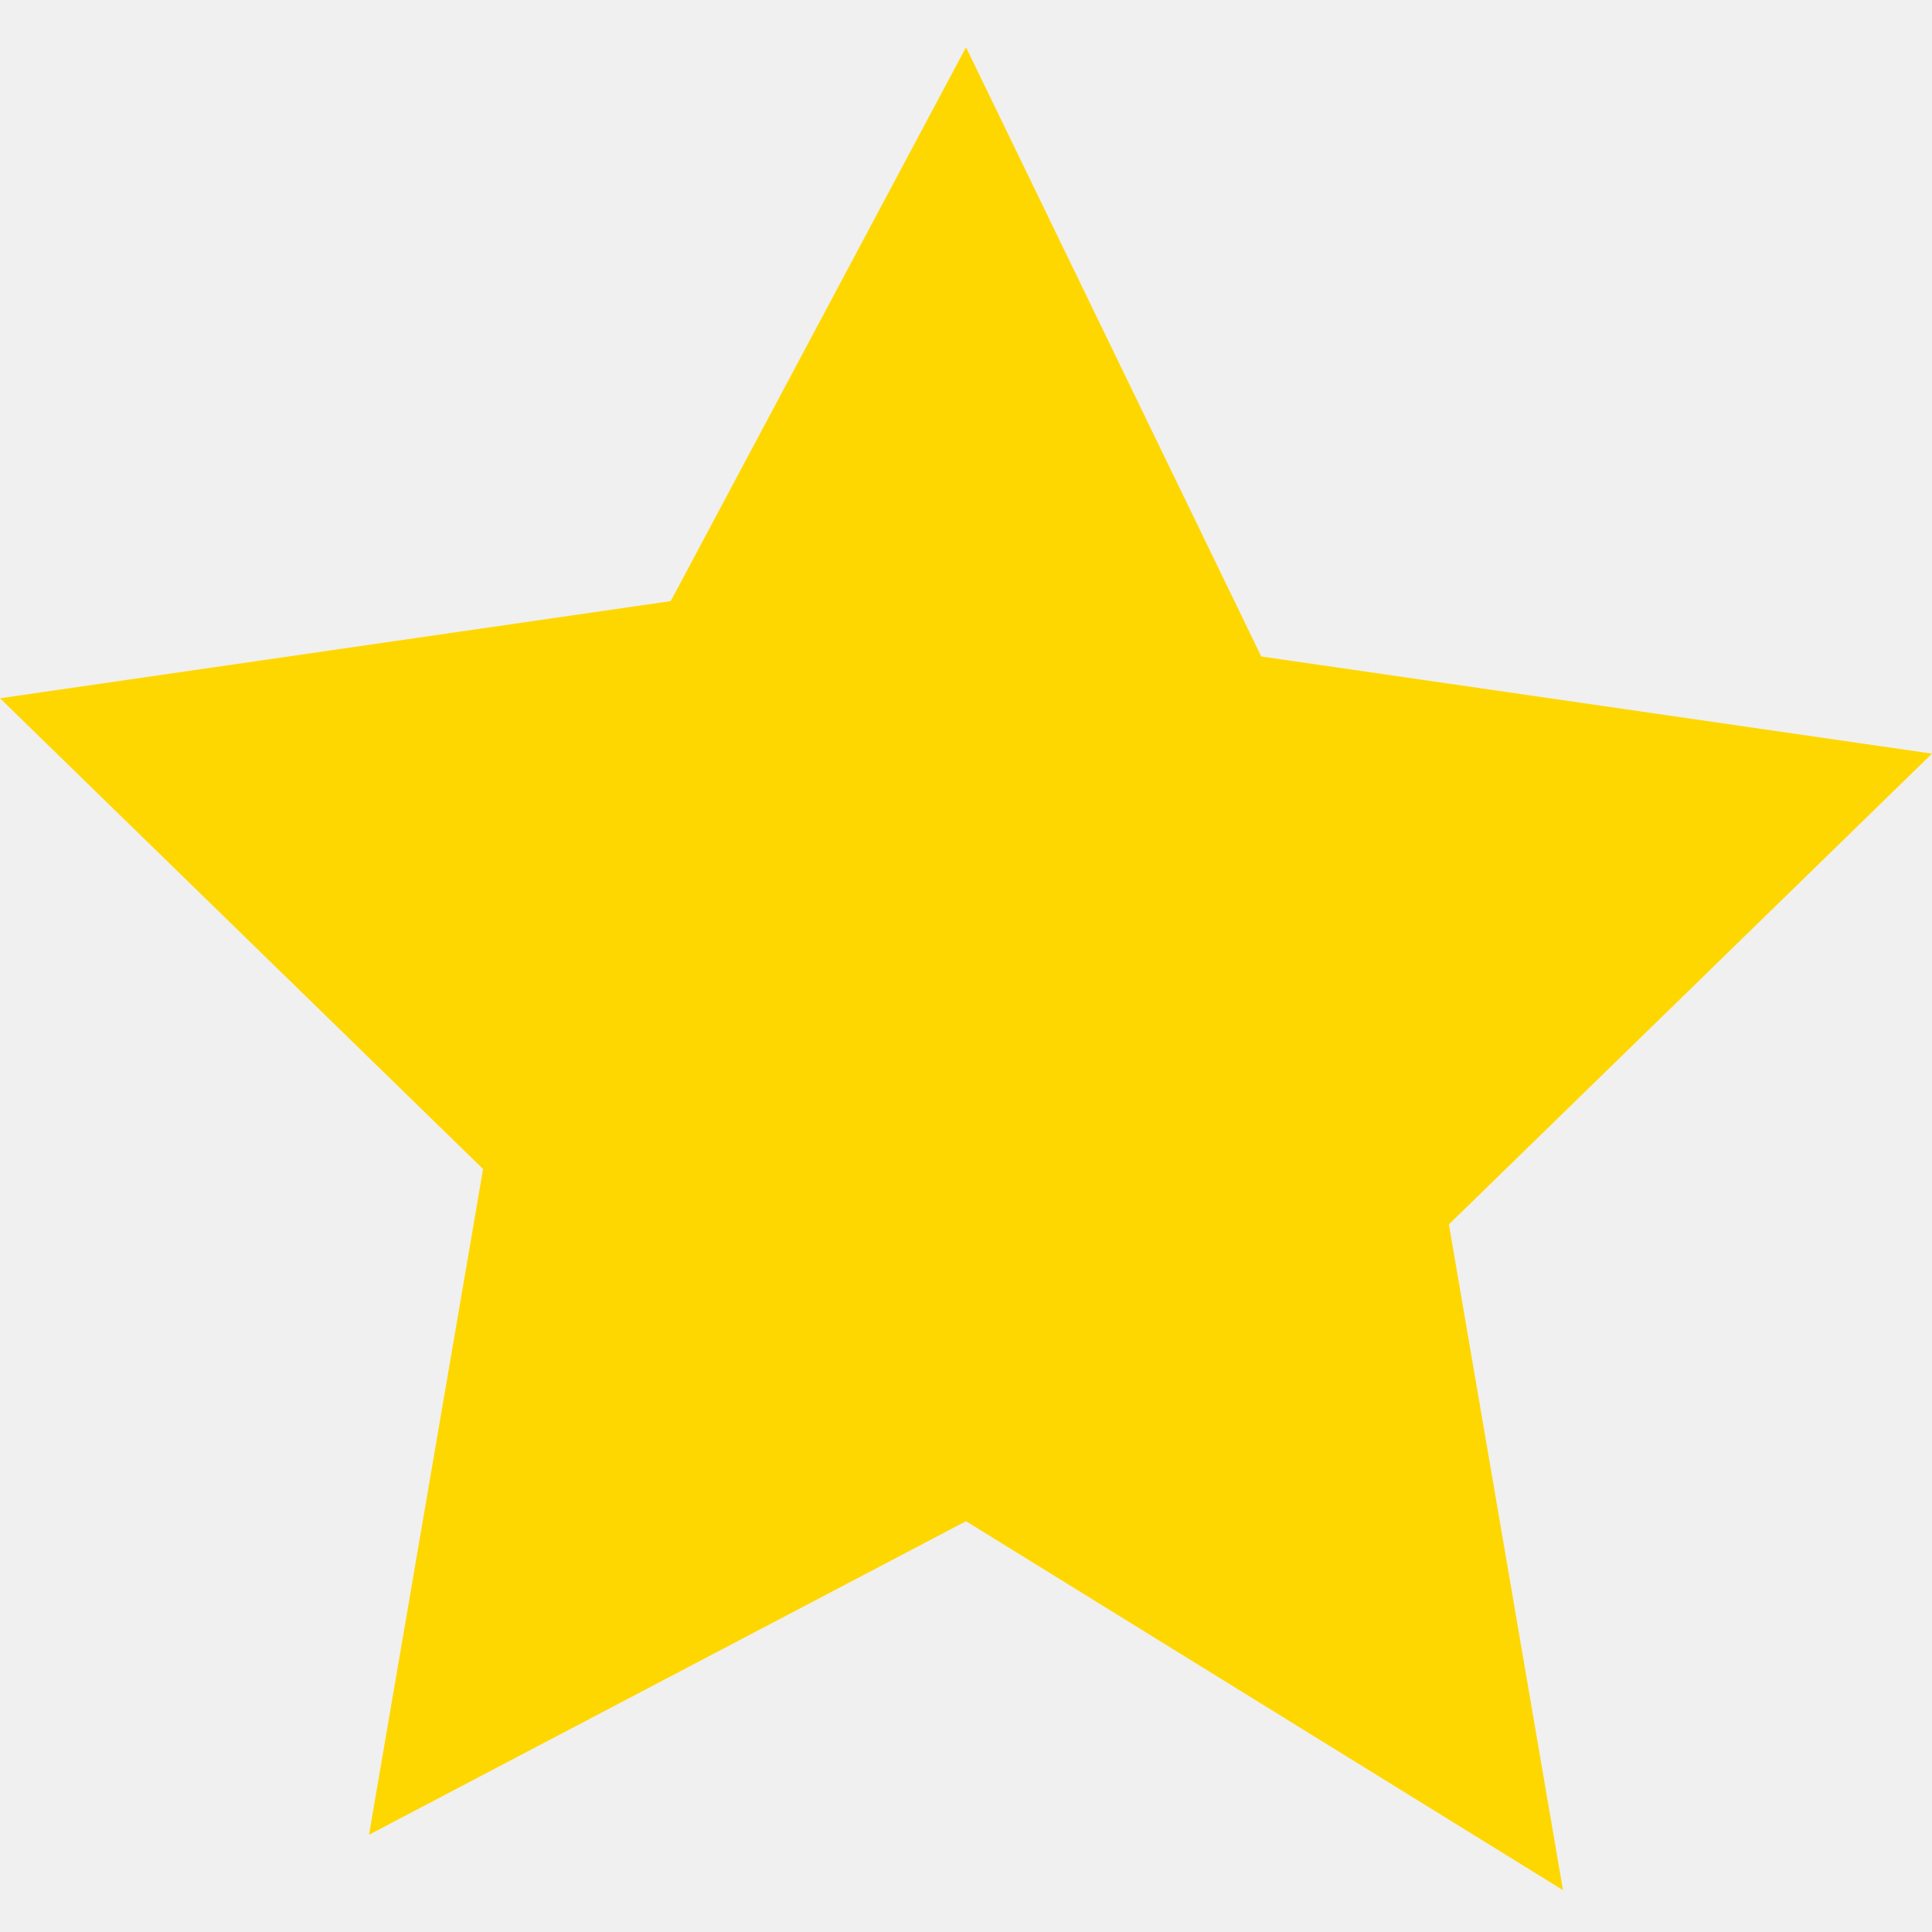
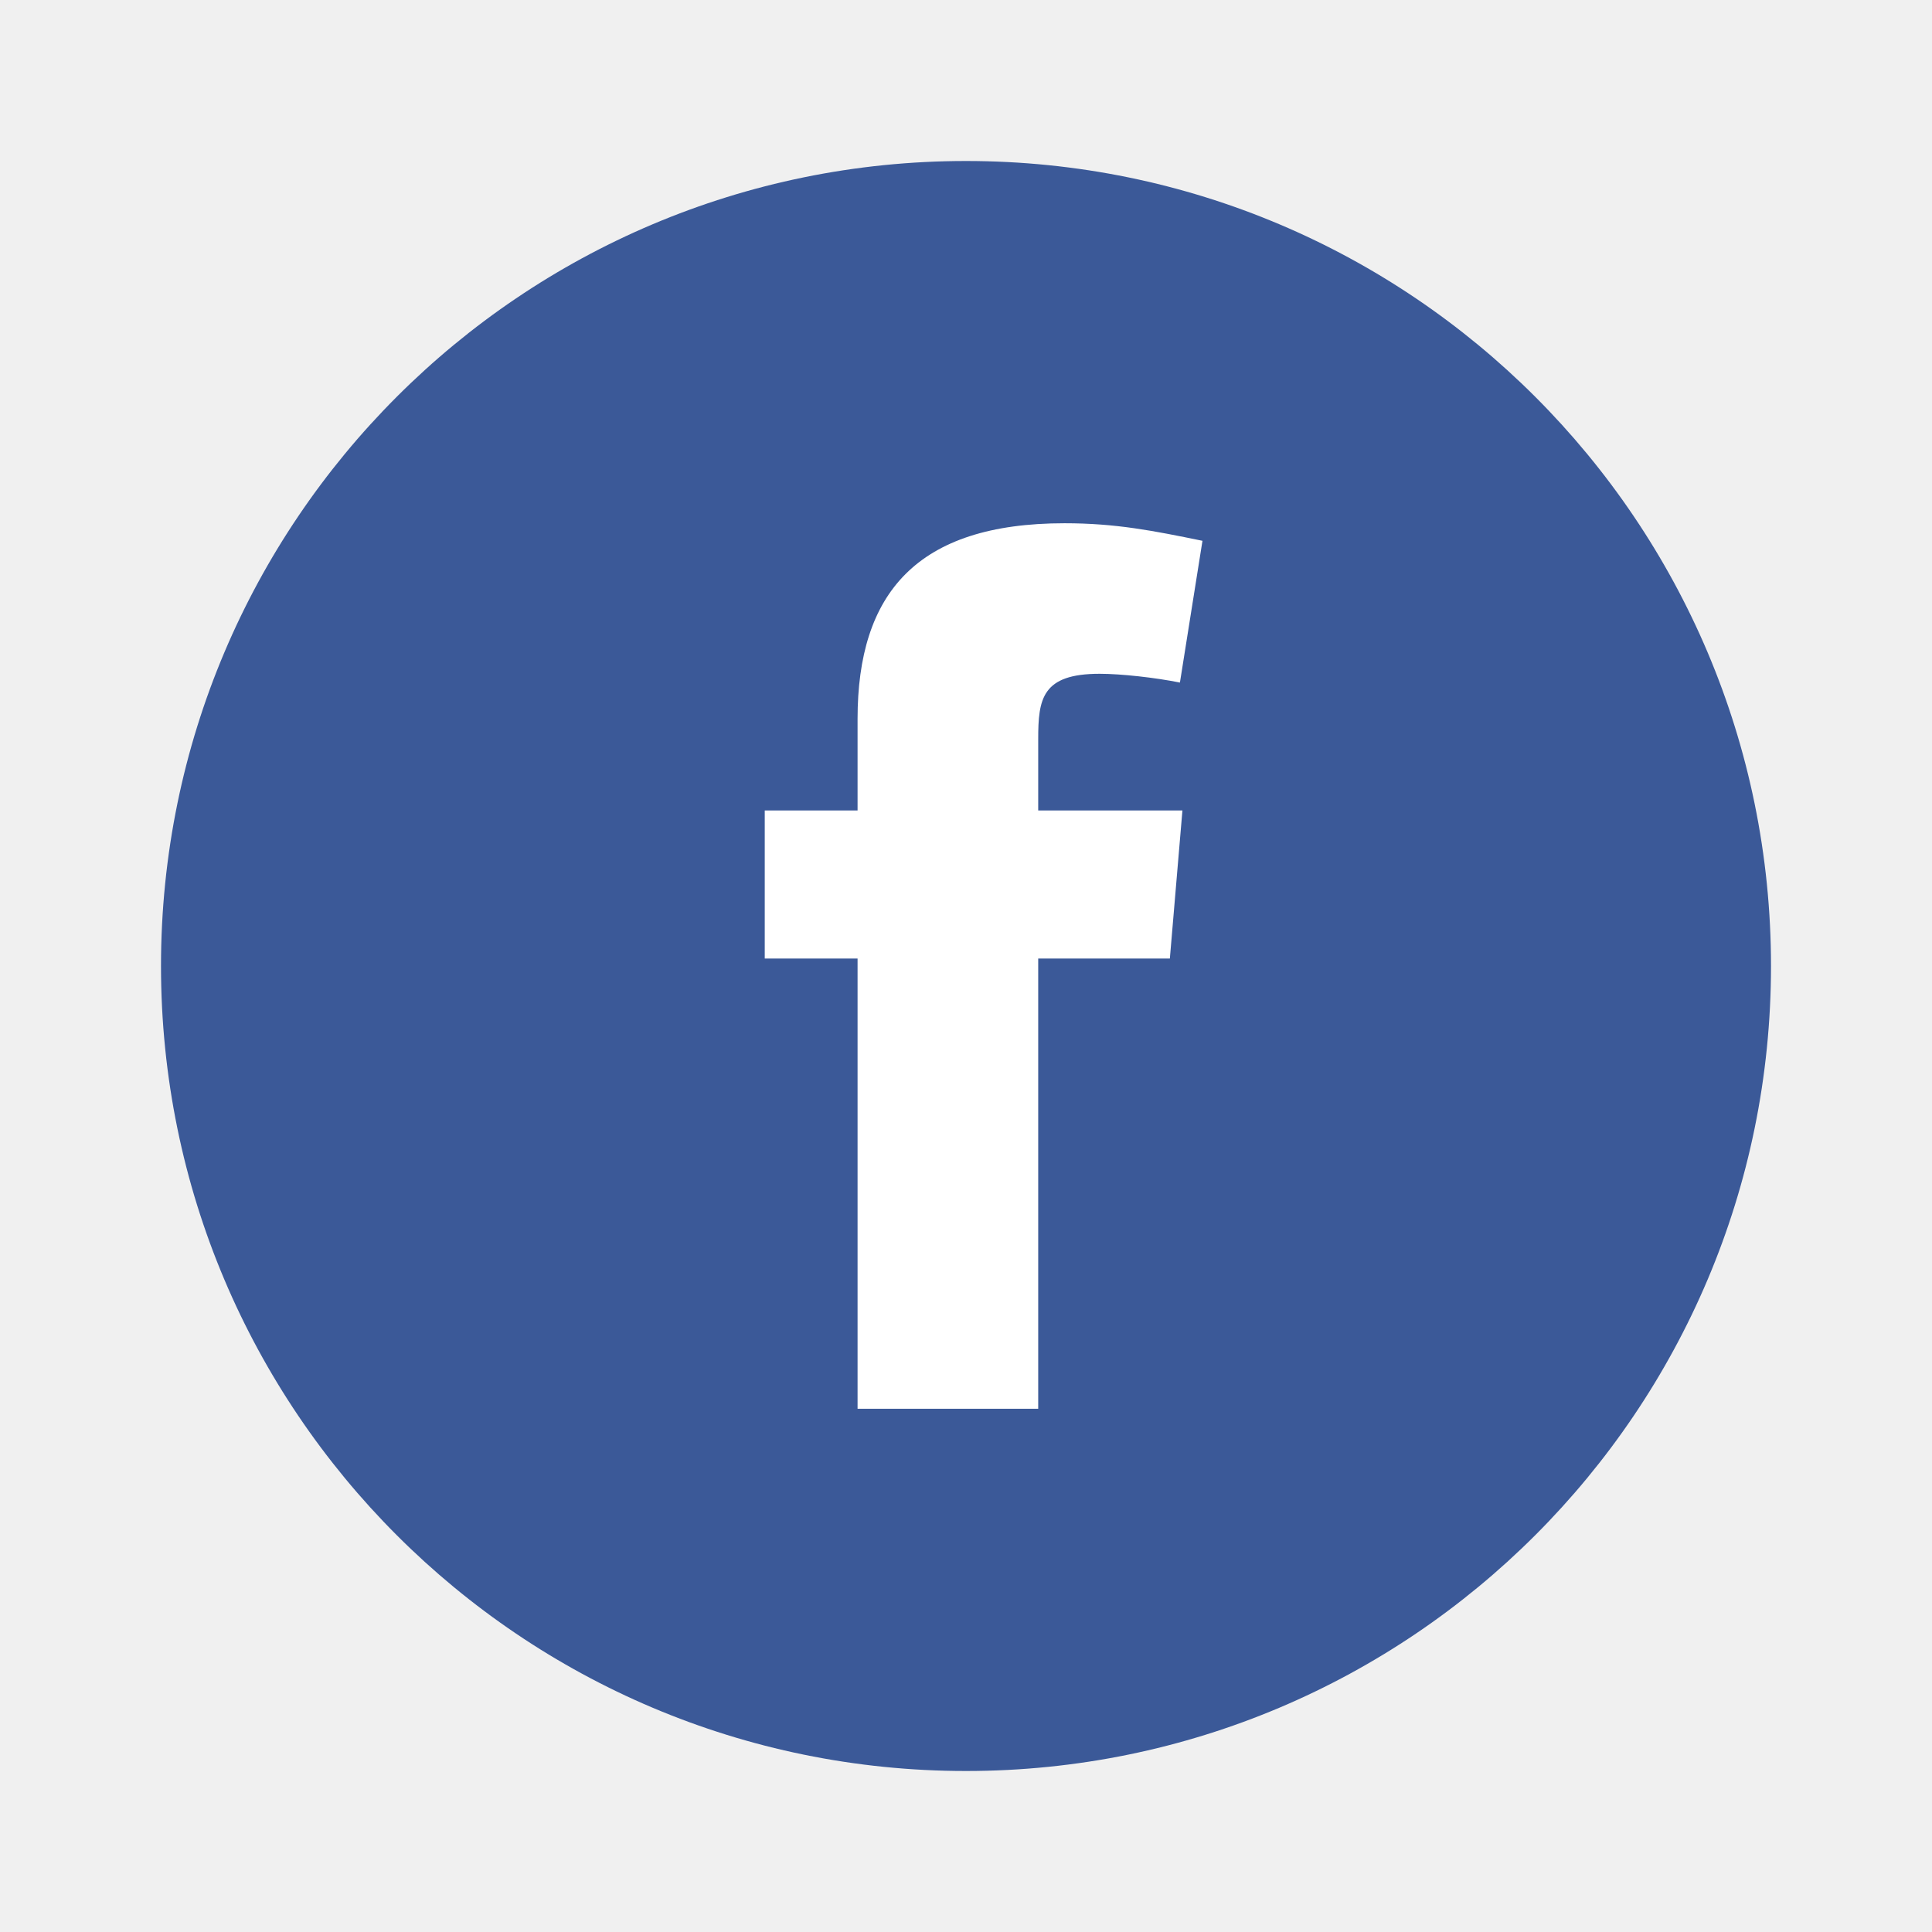
- <svg xmlns="http://www.w3.org/2000/svg" viewBox="0 0 24 24" width="30px" height="30px">
-   <path d="M12 .587l3.668 7.568 8.332 1.207-6.001 5.848 1.417 8.27L12 18.897l-7.416 3.895 1.417-8.27-6.001-5.848 8.332-1.207z" fill="#FFD700" />
+ <svg xmlns="http://www.w3.org/2000/svg" width="40px" height="40px" viewBox="0 0 48 48" fill="none">
+   <circle cx="24" cy="24" r="20" fill="#3B5998" />
+   <path fill-rule="evenodd" clip-rule="evenodd" d="M29.315 16.958C28.692 16.833 27.85 16.74 27.32 16.74C25.887 16.74 25.794 17.363 25.794 18.361V20.136H29.377L29.065 23.814H25.794V35H21.306V23.814H19V20.136H21.306V17.861C21.306 14.745 22.771 13 26.448 13C27.725 13 28.66 13.187 29.875 13.436L29.315 16.958Z" fill="white" />
</svg>
